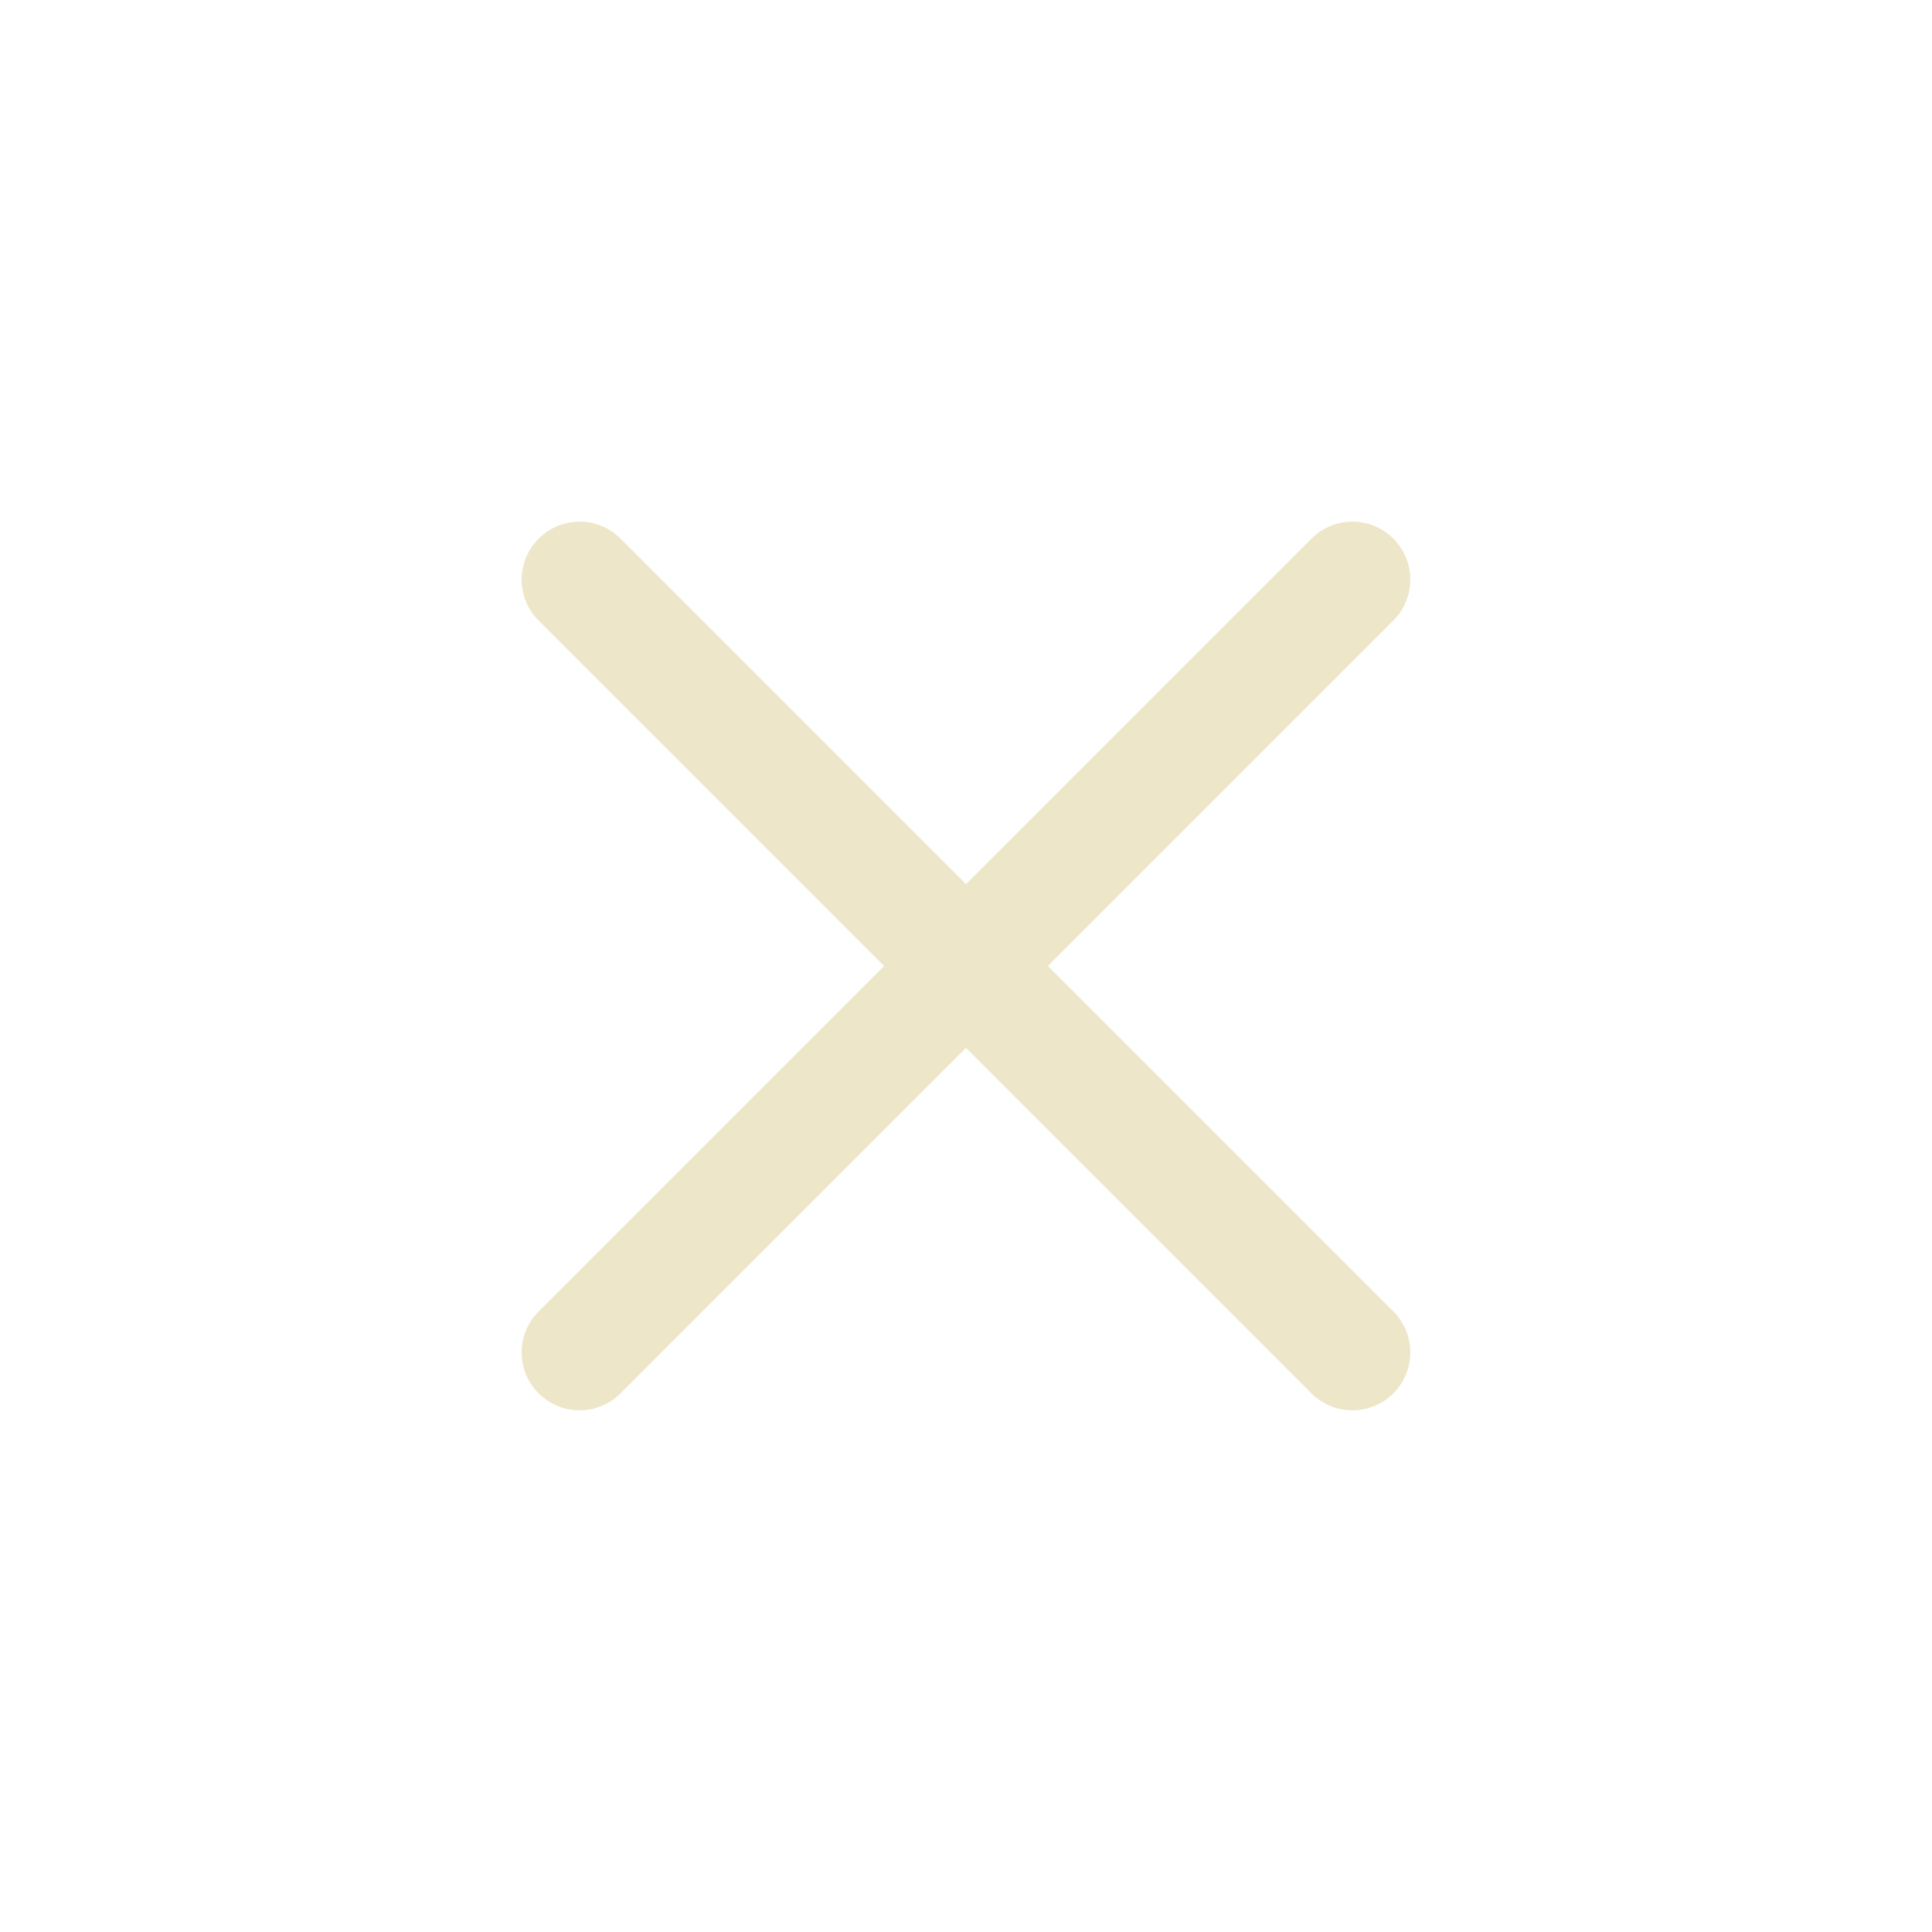
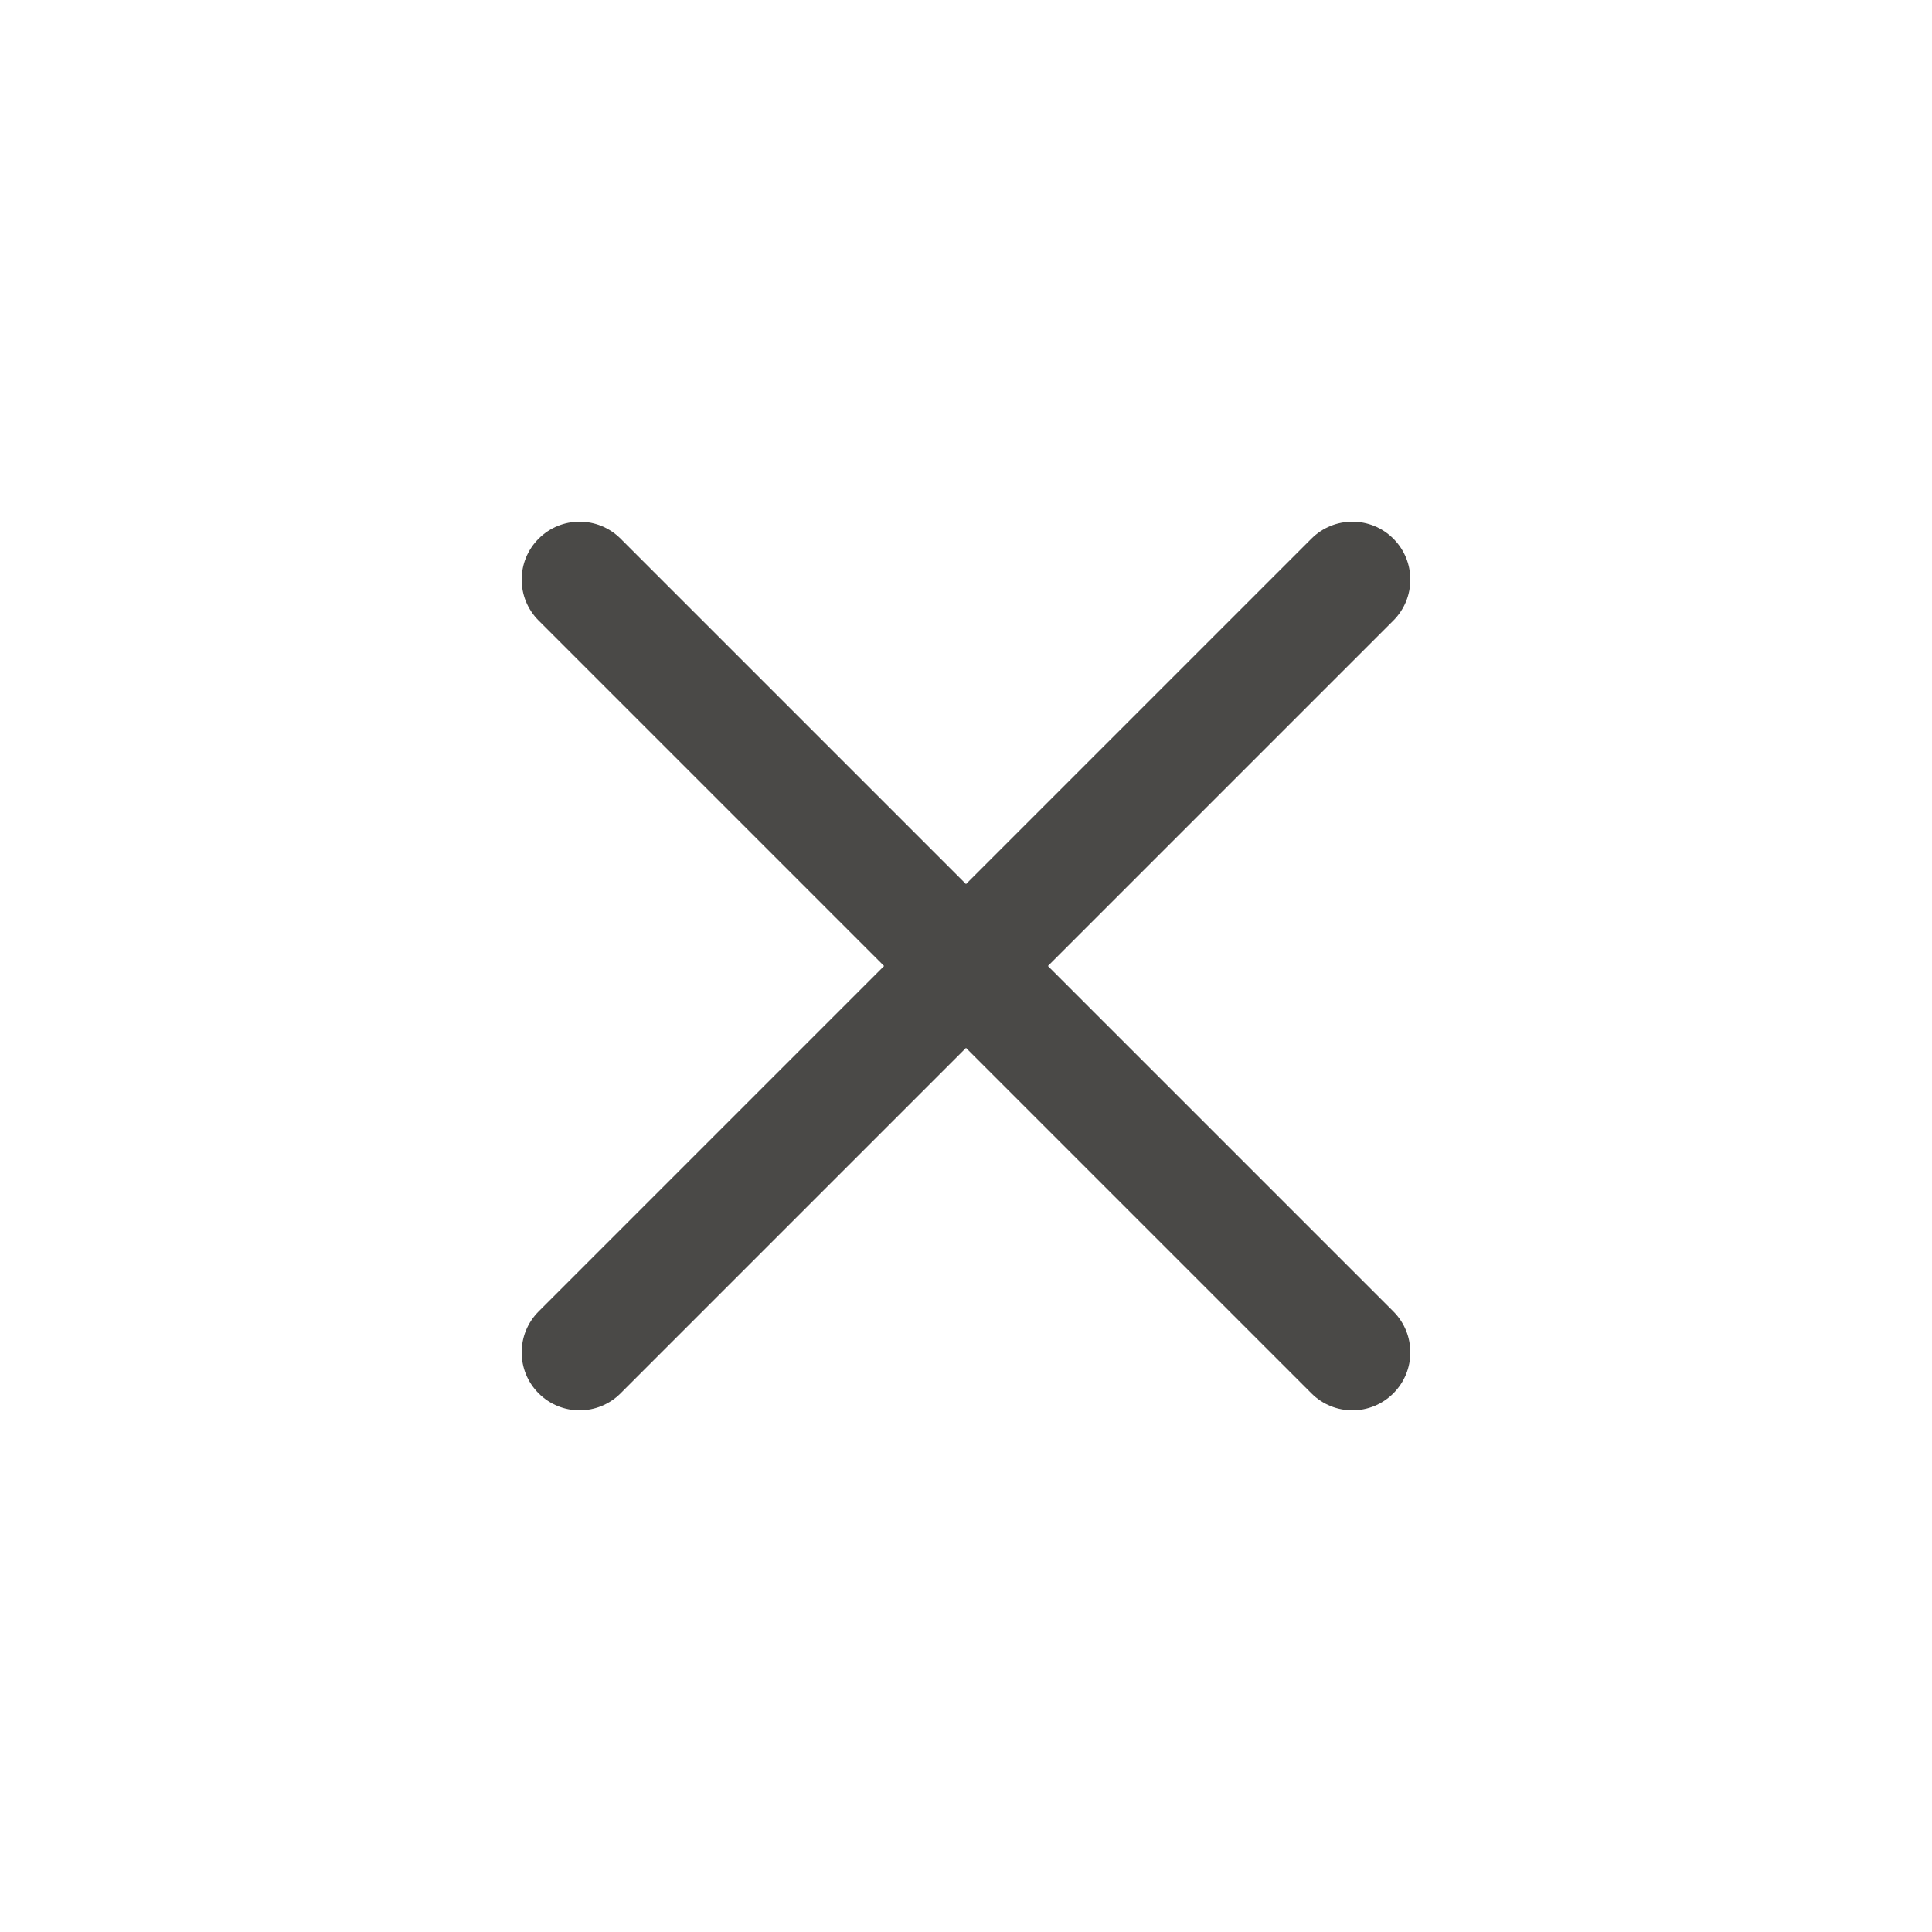
- <svg xmlns="http://www.w3.org/2000/svg" width="800px" height="800px" viewBox="0 -0.5 25 25" fill="none">
-   <path d="M6.97 16.47C6.677 16.763 6.677 17.237 6.97 17.53C7.263 17.823 7.737 17.823 8.03 17.53L6.97 16.47ZM13.03 12.53C13.323 12.237 13.323 11.763 13.03 11.47C12.737 11.177 12.263 11.177 11.97 11.47L13.03 12.53ZM11.97 11.47C11.677 11.763 11.677 12.237 11.97 12.53C12.263 12.823 12.737 12.823 13.03 12.53L11.97 11.47ZM18.03 7.53C18.323 7.237 18.323 6.763 18.03 6.47C17.737 6.177 17.263 6.177 16.97 6.47L18.03 7.53ZM13.03 11.47C12.737 11.177 12.263 11.177 11.97 11.47C11.677 11.763 11.677 12.237 11.97 12.53L13.03 11.47ZM16.97 17.53C17.263 17.823 17.737 17.823 18.03 17.53C18.323 17.237 18.323 16.763 18.03 16.47L16.97 17.53ZM11.97 12.53C12.263 12.823 12.737 12.823 13.03 12.53C13.323 12.237 13.323 11.763 13.03 11.47L11.97 12.53ZM8.03 6.47C7.737 6.177 7.263 6.177 6.97 6.47C6.677 6.763 6.677 7.237 6.97 7.53L8.03 6.47ZM8.03 17.53L13.03 12.53L11.97 11.47L6.97 16.47L8.03 17.53ZM13.03 12.53L18.03 7.53L16.97 6.47L11.97 11.47L13.03 12.53ZM11.97 12.53L16.97 17.53L18.03 16.47L13.03 11.47L11.97 12.53ZM13.03 11.47L8.03 6.47L6.97 7.53L11.97 12.53L13.03 11.47Z" fill="#eee6c8" />
+ <svg xmlns="http://www.w3.org/2000/svg" width="30px" height="30px" viewBox="0 -0.5 25 25" fill="none">
+   <path d="M6.97 16.47C6.677 16.763 6.677 17.237 6.97 17.53C7.263 17.823 7.737 17.823 8.03 17.53L6.97 16.47ZM13.03 12.53C13.323 12.237 13.323 11.763 13.03 11.47C12.737 11.177 12.263 11.177 11.97 11.47L13.03 12.53ZM11.97 11.47C11.677 11.763 11.677 12.237 11.97 12.53C12.263 12.823 12.737 12.823 13.03 12.53L11.97 11.47ZM18.03 7.53C18.323 7.237 18.323 6.763 18.03 6.47C17.737 6.177 17.263 6.177 16.97 6.47L18.03 7.53ZM13.03 11.47C12.737 11.177 12.263 11.177 11.97 11.47C11.677 11.763 11.677 12.237 11.97 12.53L13.03 11.47ZM16.97 17.53C17.263 17.823 17.737 17.823 18.03 17.53C18.323 17.237 18.323 16.763 18.03 16.47L16.97 17.53ZM11.97 12.53C12.263 12.823 12.737 12.823 13.03 12.53C13.323 12.237 13.323 11.763 13.03 11.47L11.97 12.53ZM8.03 6.47C7.737 6.177 7.263 6.177 6.97 6.47C6.677 6.763 6.677 7.237 6.97 7.53L8.03 6.47ZM8.03 17.53L13.03 12.53L11.97 11.47L6.97 16.47L8.03 17.53ZM13.03 12.53L18.03 7.53L16.97 6.47L11.97 11.47L13.03 12.53ZM11.97 12.53L16.97 17.53L18.03 16.47L13.03 11.47L11.97 12.53ZM13.03 11.47L8.03 6.47L6.97 7.53L11.97 12.53L13.03 11.47Z" fill="#4a4947" />
</svg>
